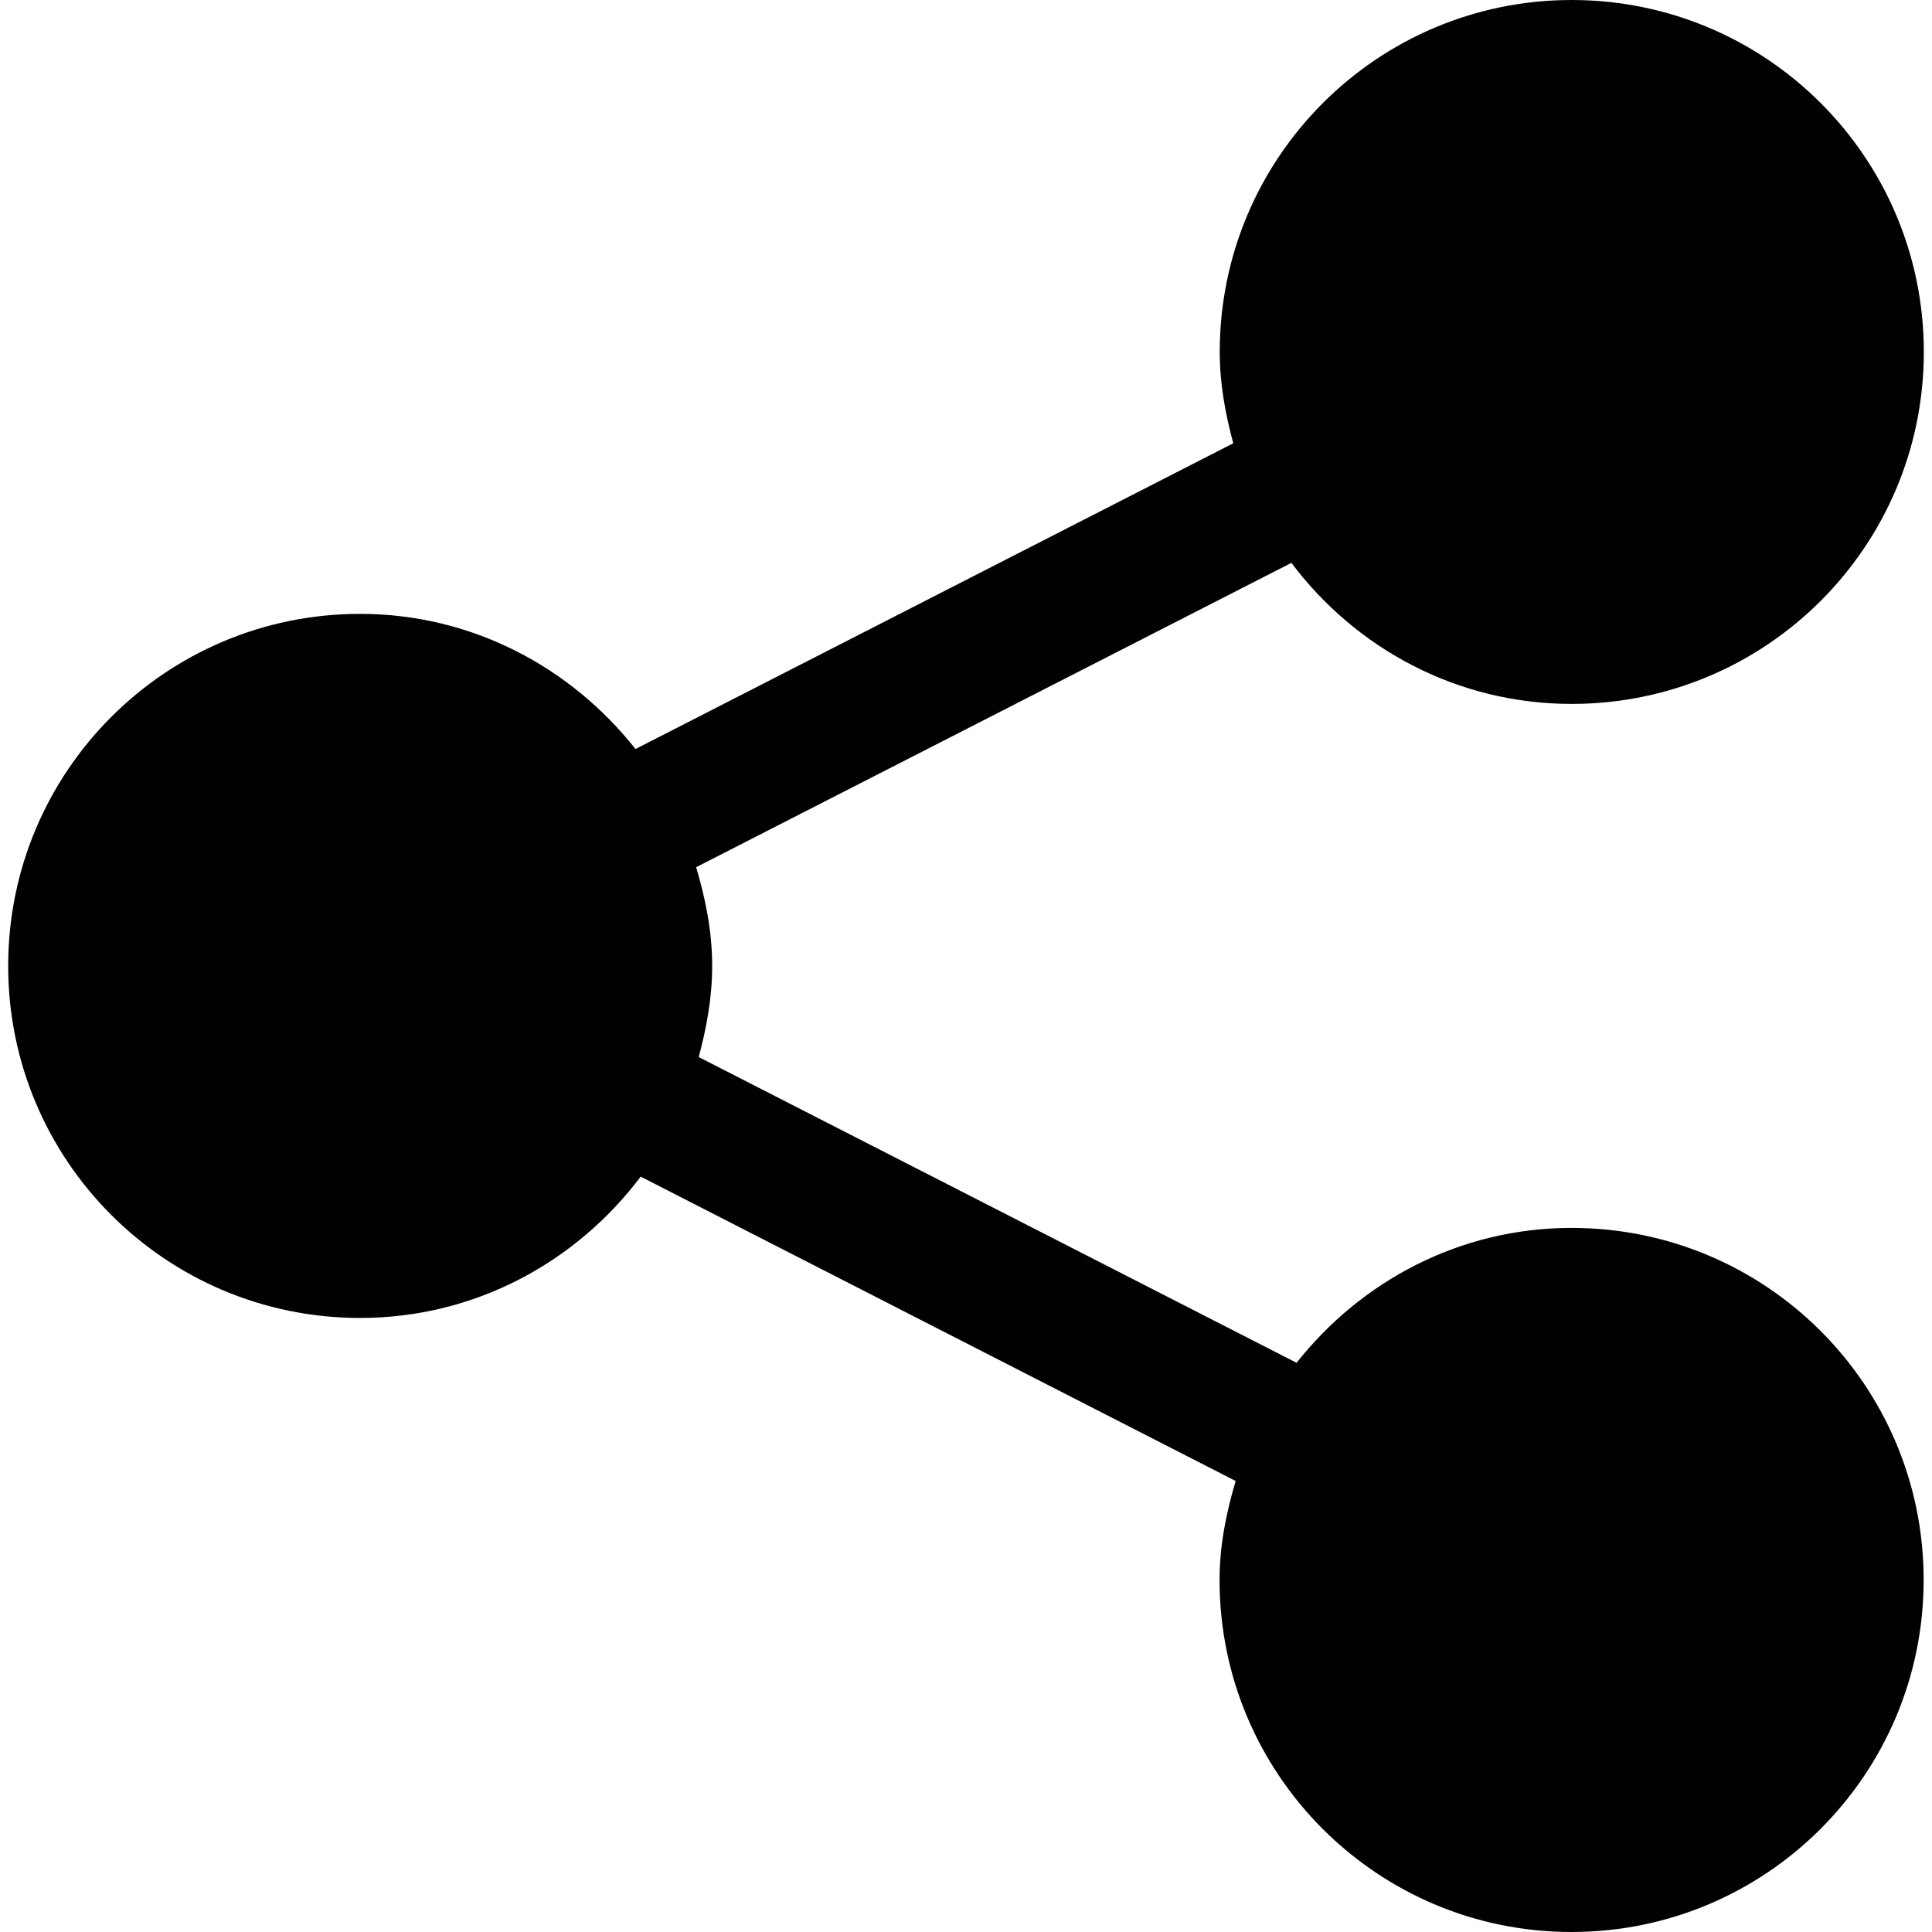
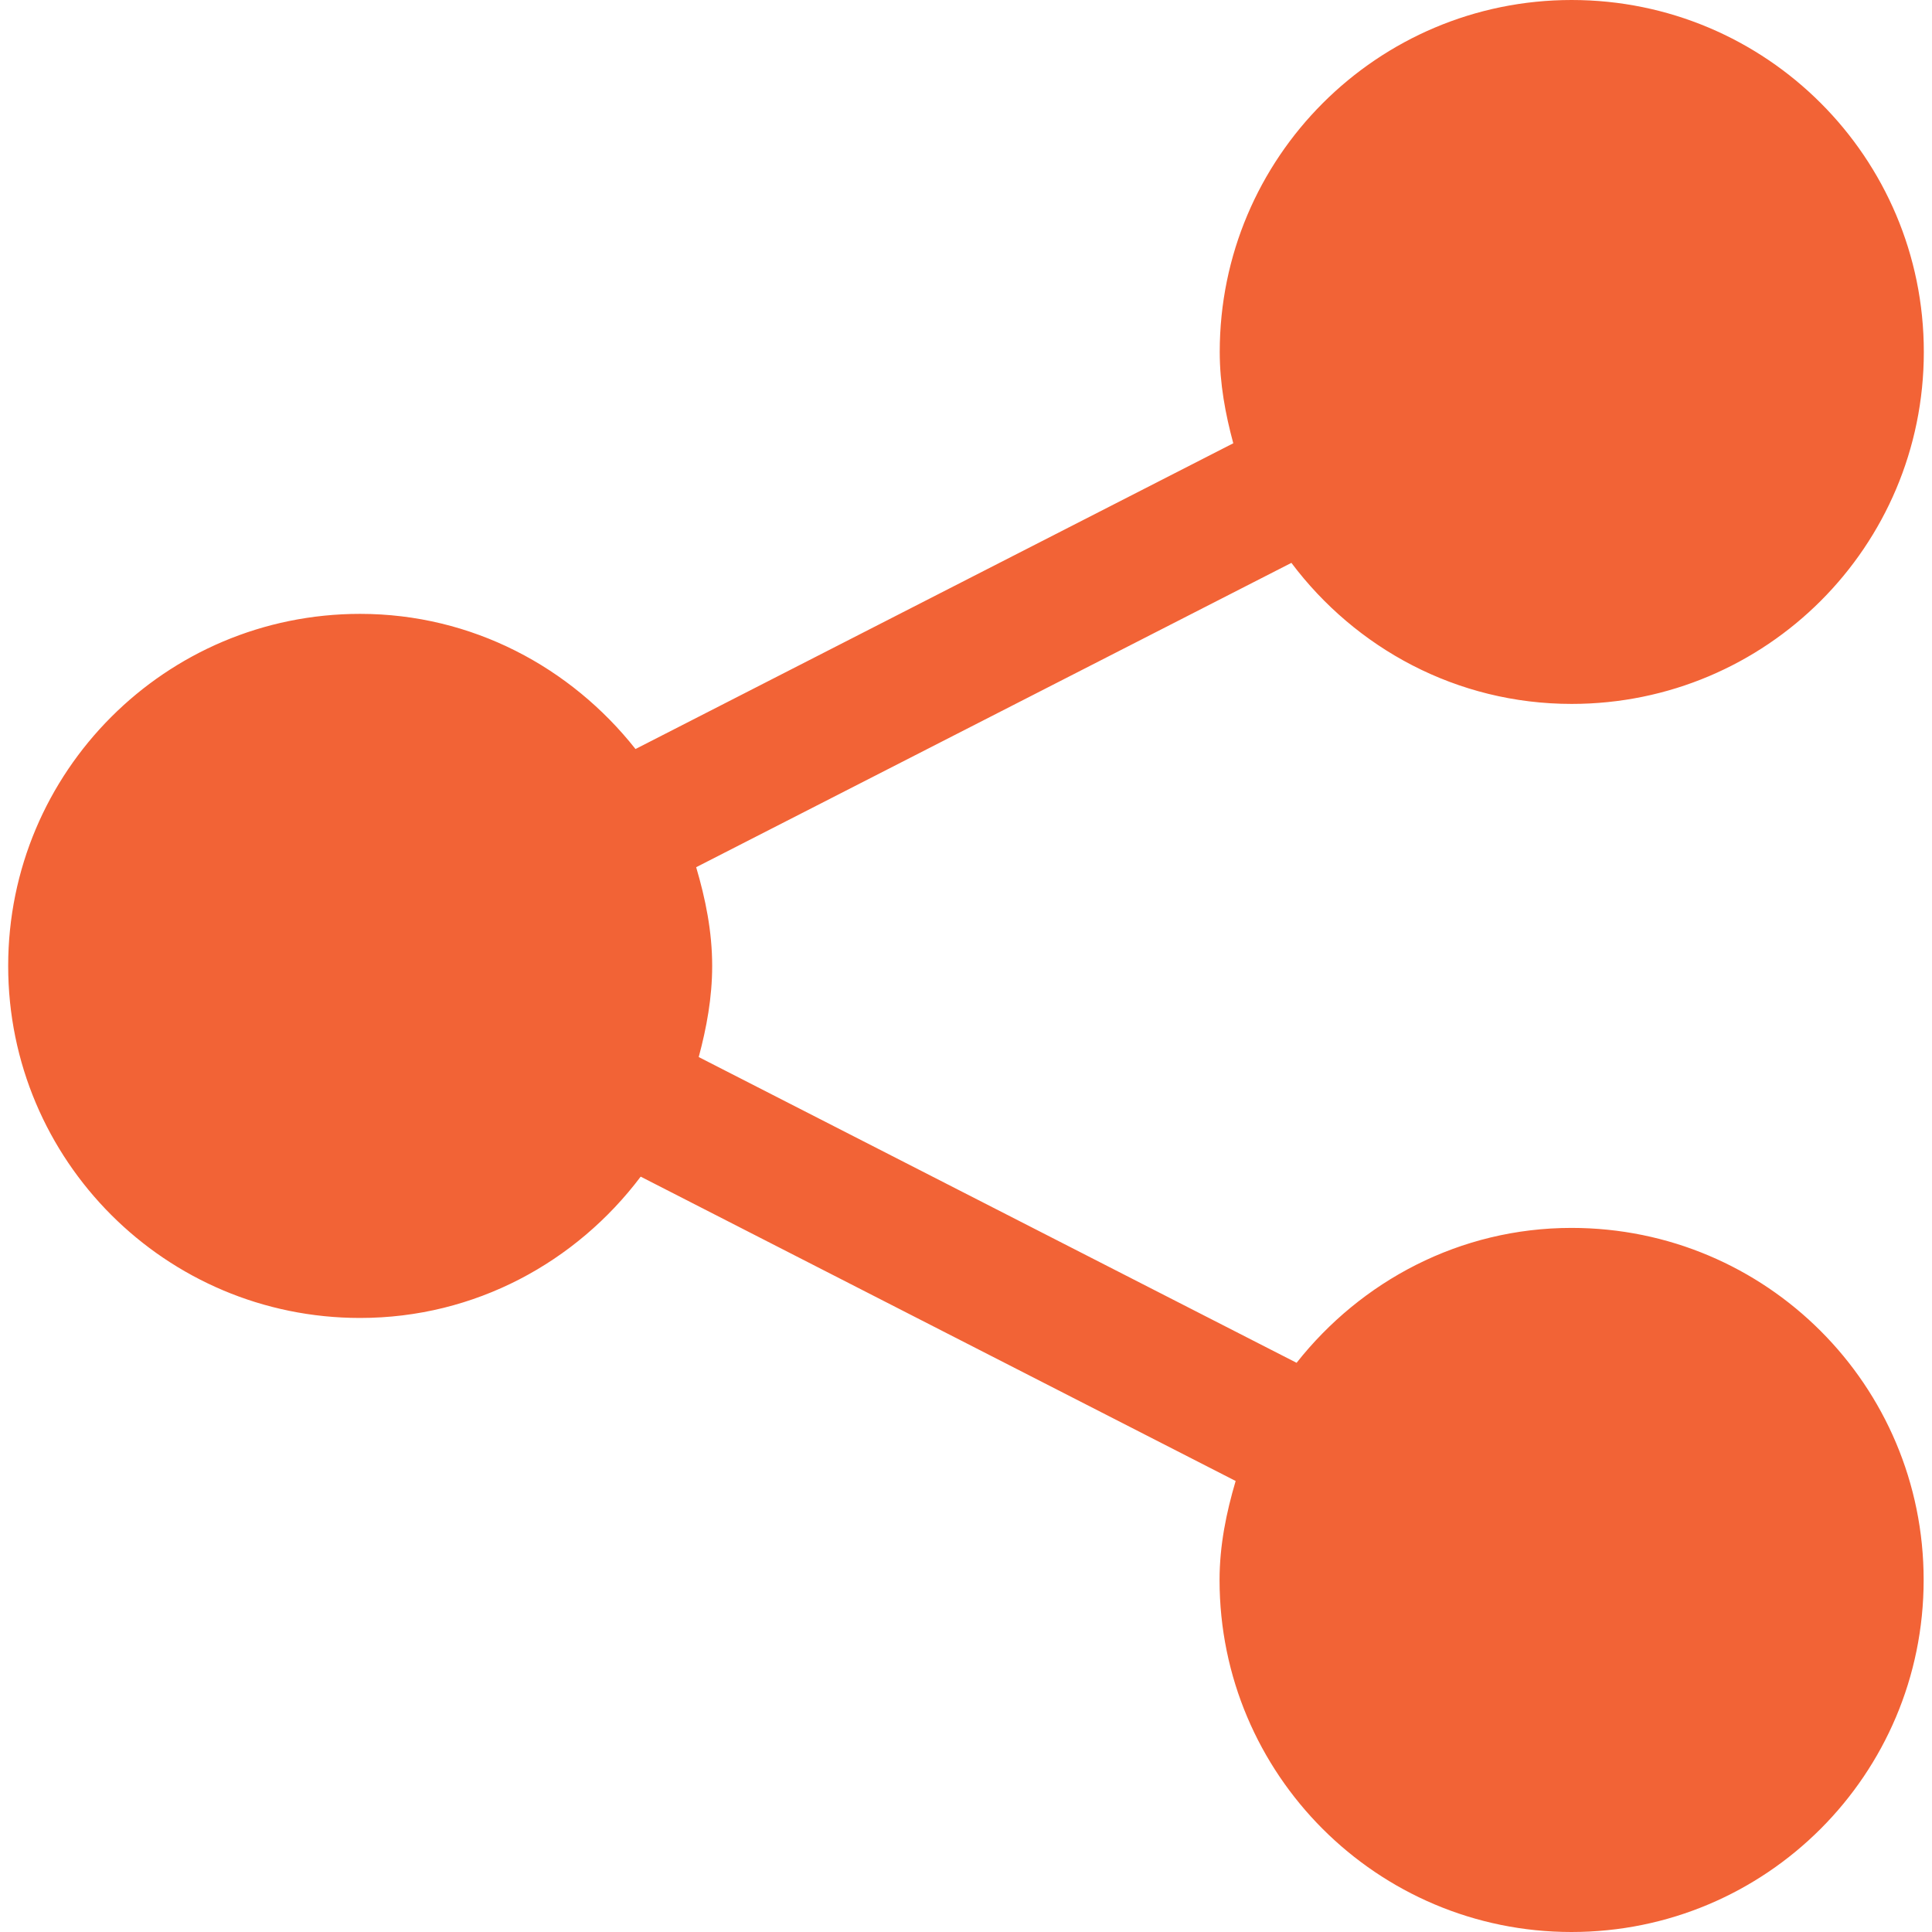
<svg xmlns="http://www.w3.org/2000/svg" version="1.1" id="Capa_1" x="0px" y="0px" viewBox="0 0 473.932 473.932" style="enable-background:new 0 0 473.932 473.932;" xml:space="preserve">
  <g>
    <g>
-       <path style="fill:#010002;" d="M385.513,301.214c-27.438,0-51.64,13.072-67.452,33.09l-146.66-75.002    c1.92-7.161,3.3-14.56,3.3-22.347c0-8.477-1.639-16.458-3.926-24.224l146.013-74.656c15.725,20.924,40.553,34.6,68.746,34.6    c47.758,0,86.391-38.633,86.391-86.348C471.926,38.655,433.292,0,385.535,0c-47.65,0-86.326,38.655-86.326,86.326    c0,7.809,1.381,15.229,3.322,22.412L155.892,183.74c-15.833-20.039-40.079-33.154-67.56-33.154    c-47.715,0-86.326,38.676-86.326,86.369s38.612,86.348,86.326,86.348c28.236,0,53.043-13.719,68.832-34.664l145.948,74.656    c-2.287,7.744-3.947,15.79-3.947,24.289c0,47.693,38.676,86.348,86.326,86.348c47.758,0,86.391-38.655,86.391-86.348    C471.904,339.848,433.271,301.214,385.513,301.214z" />
+       <path style="fill:#f26336;" d="M385.513,301.214c-27.438,0-51.64,13.072-67.452,33.09l-146.66-75.002    c1.92-7.161,3.3-14.56,3.3-22.347c0-8.477-1.639-16.458-3.926-24.224l146.013-74.656c15.725,20.924,40.553,34.6,68.746,34.6    c47.758,0,86.391-38.633,86.391-86.348C471.926,38.655,433.292,0,385.535,0c-47.65,0-86.326,38.655-86.326,86.326    c0,7.809,1.381,15.229,3.322,22.412L155.892,183.74c-15.833-20.039-40.079-33.154-67.56-33.154    c-47.715,0-86.326,38.676-86.326,86.369s38.612,86.348,86.326,86.348c28.236,0,53.043-13.719,68.832-34.664l145.948,74.656    c-2.287,7.744-3.947,15.79-3.947,24.289c0,47.693,38.676,86.348,86.326,86.348c47.758,0,86.391-38.655,86.391-86.348    C471.904,339.848,433.271,301.214,385.513,301.214z" />
    </g>
    <g>
	</g>
    <g>
	</g>
    <g>
	</g>
    <g>
	</g>
    <g>
	</g>
    <g>
	</g>
    <g>
	</g>
    <g>
	</g>
    <g>
	</g>
    <g>
	</g>
    <g>
	</g>
    <g>
	</g>
    <g>
	</g>
    <g>
	</g>
    <g>
	</g>
  </g>
  <g>
</g>
  <g>
</g>
  <g>
</g>
  <g>
</g>
  <g>
</g>
  <g>
</g>
  <g>
</g>
  <g>
</g>
  <g>
</g>
  <g>
</g>
  <g>
</g>
  <g>
</g>
  <g>
</g>
  <g>
</g>
  <g>
</g>
</svg>
